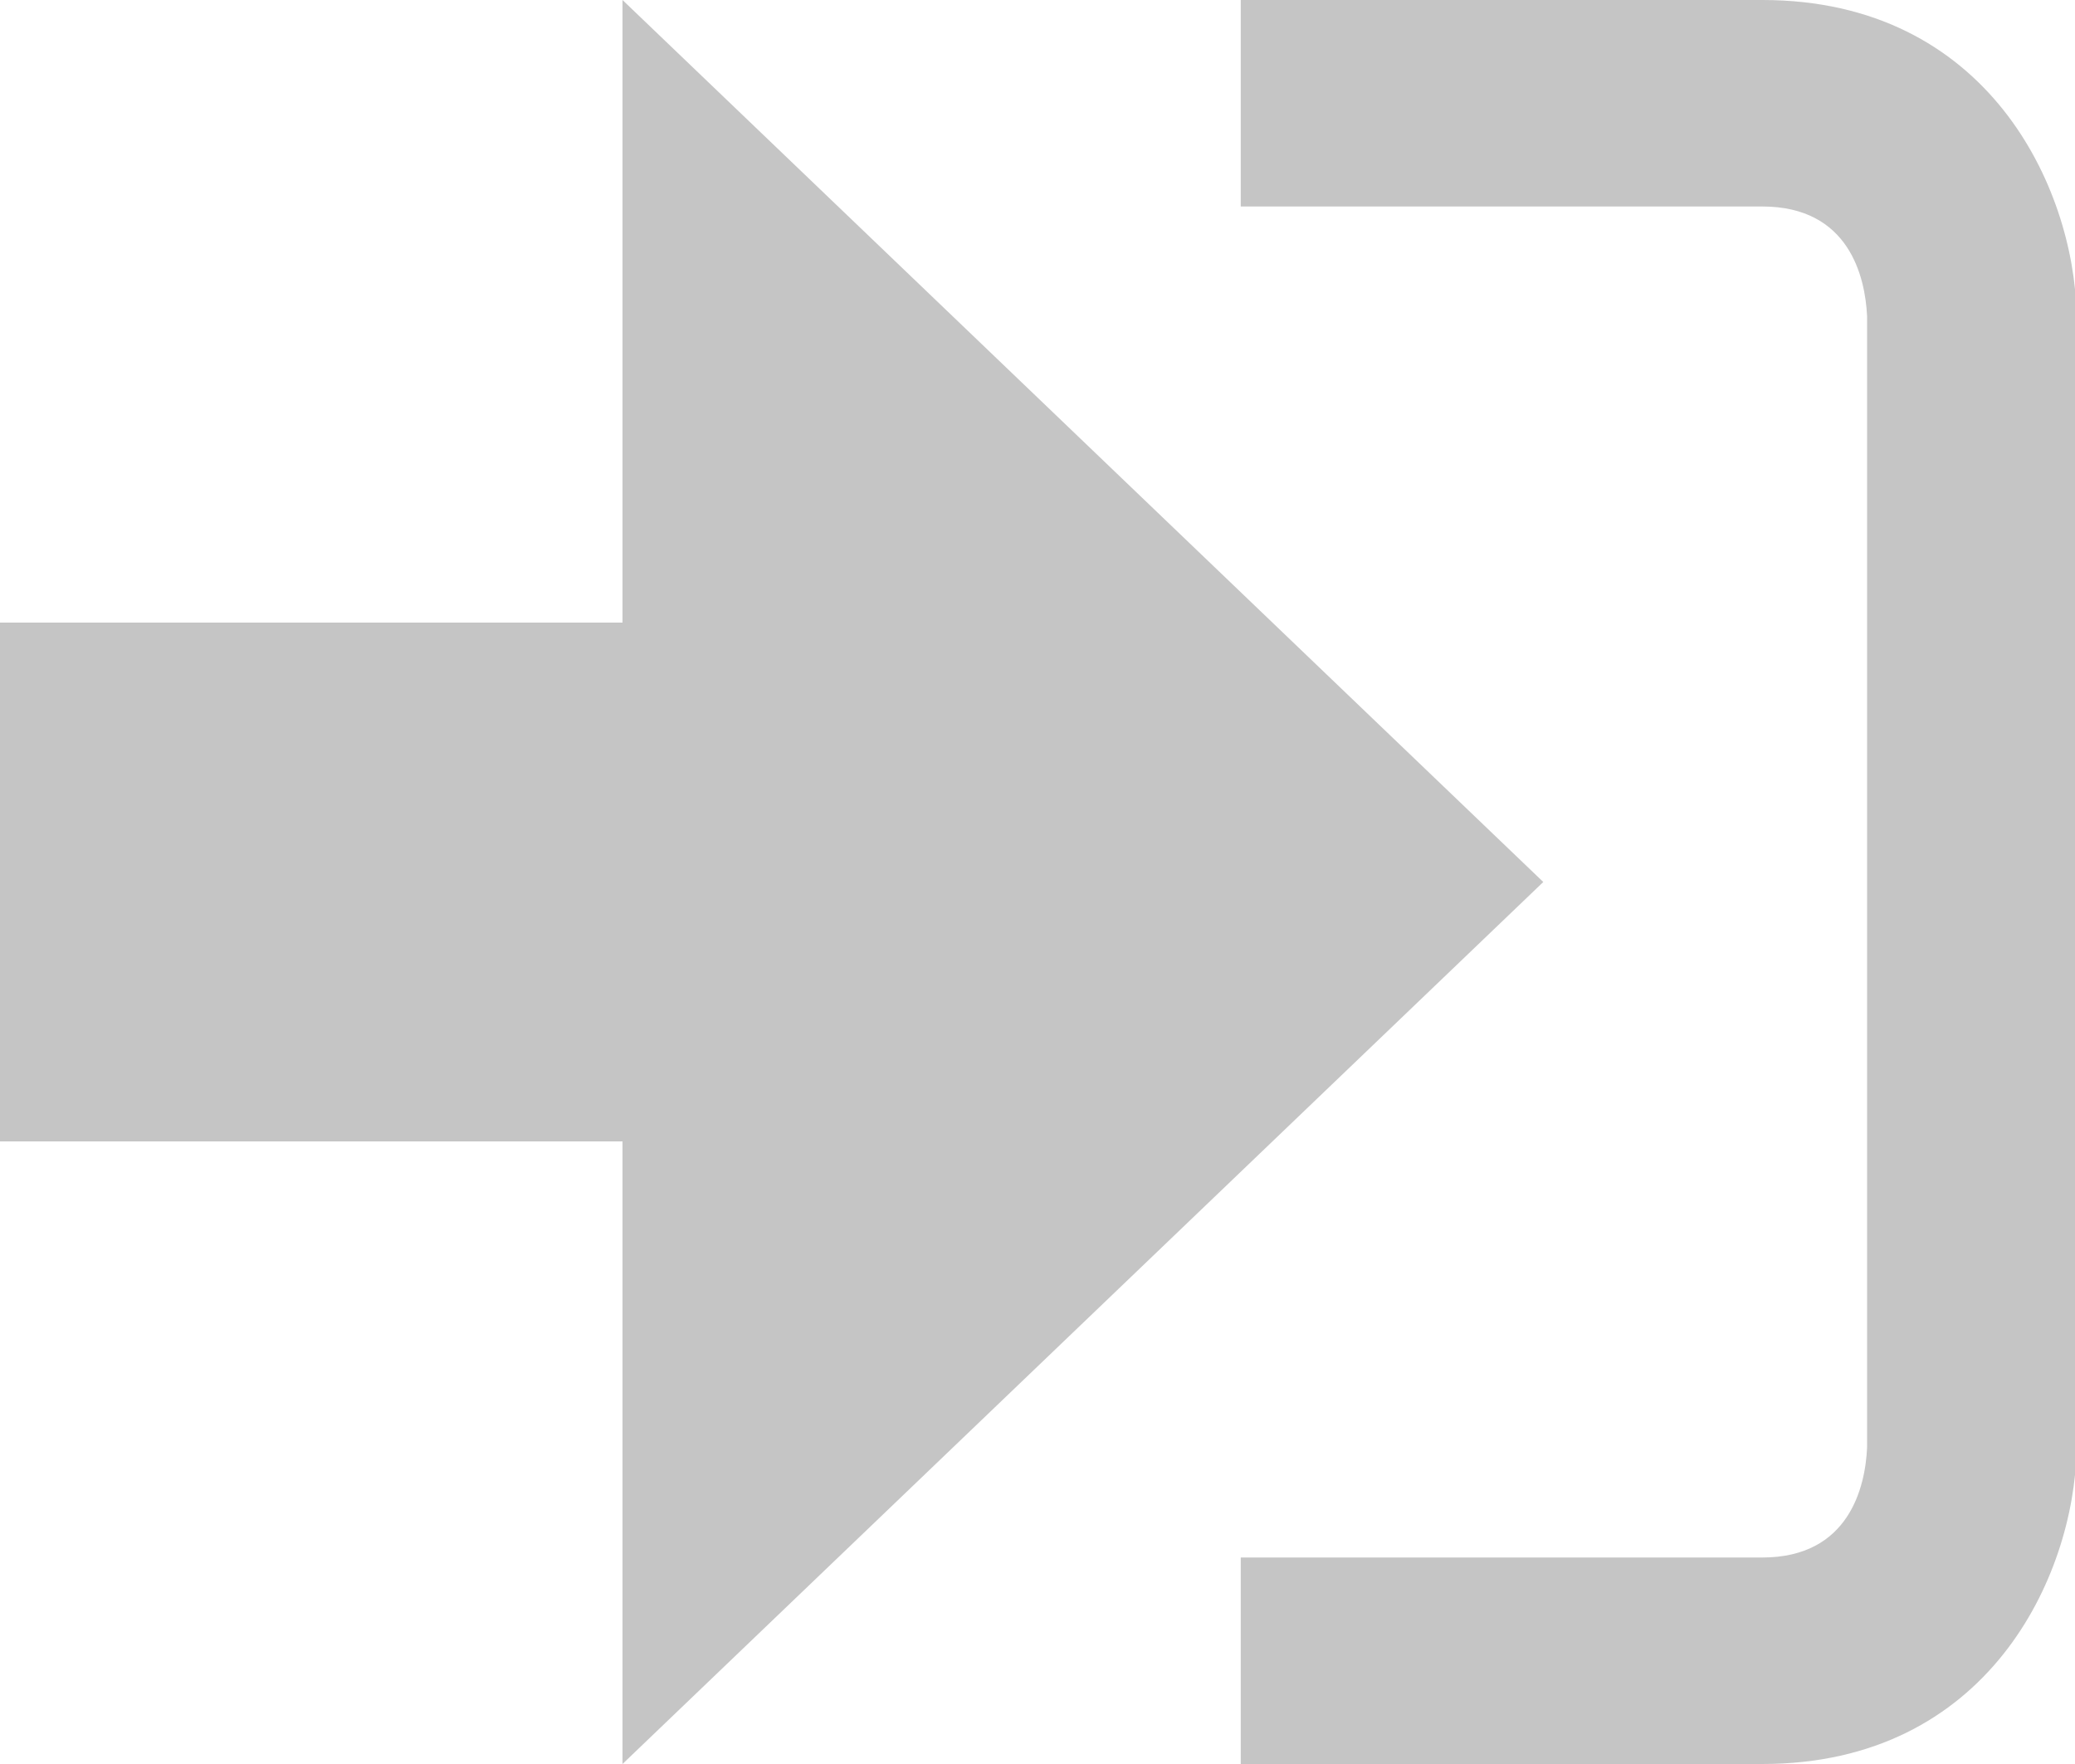
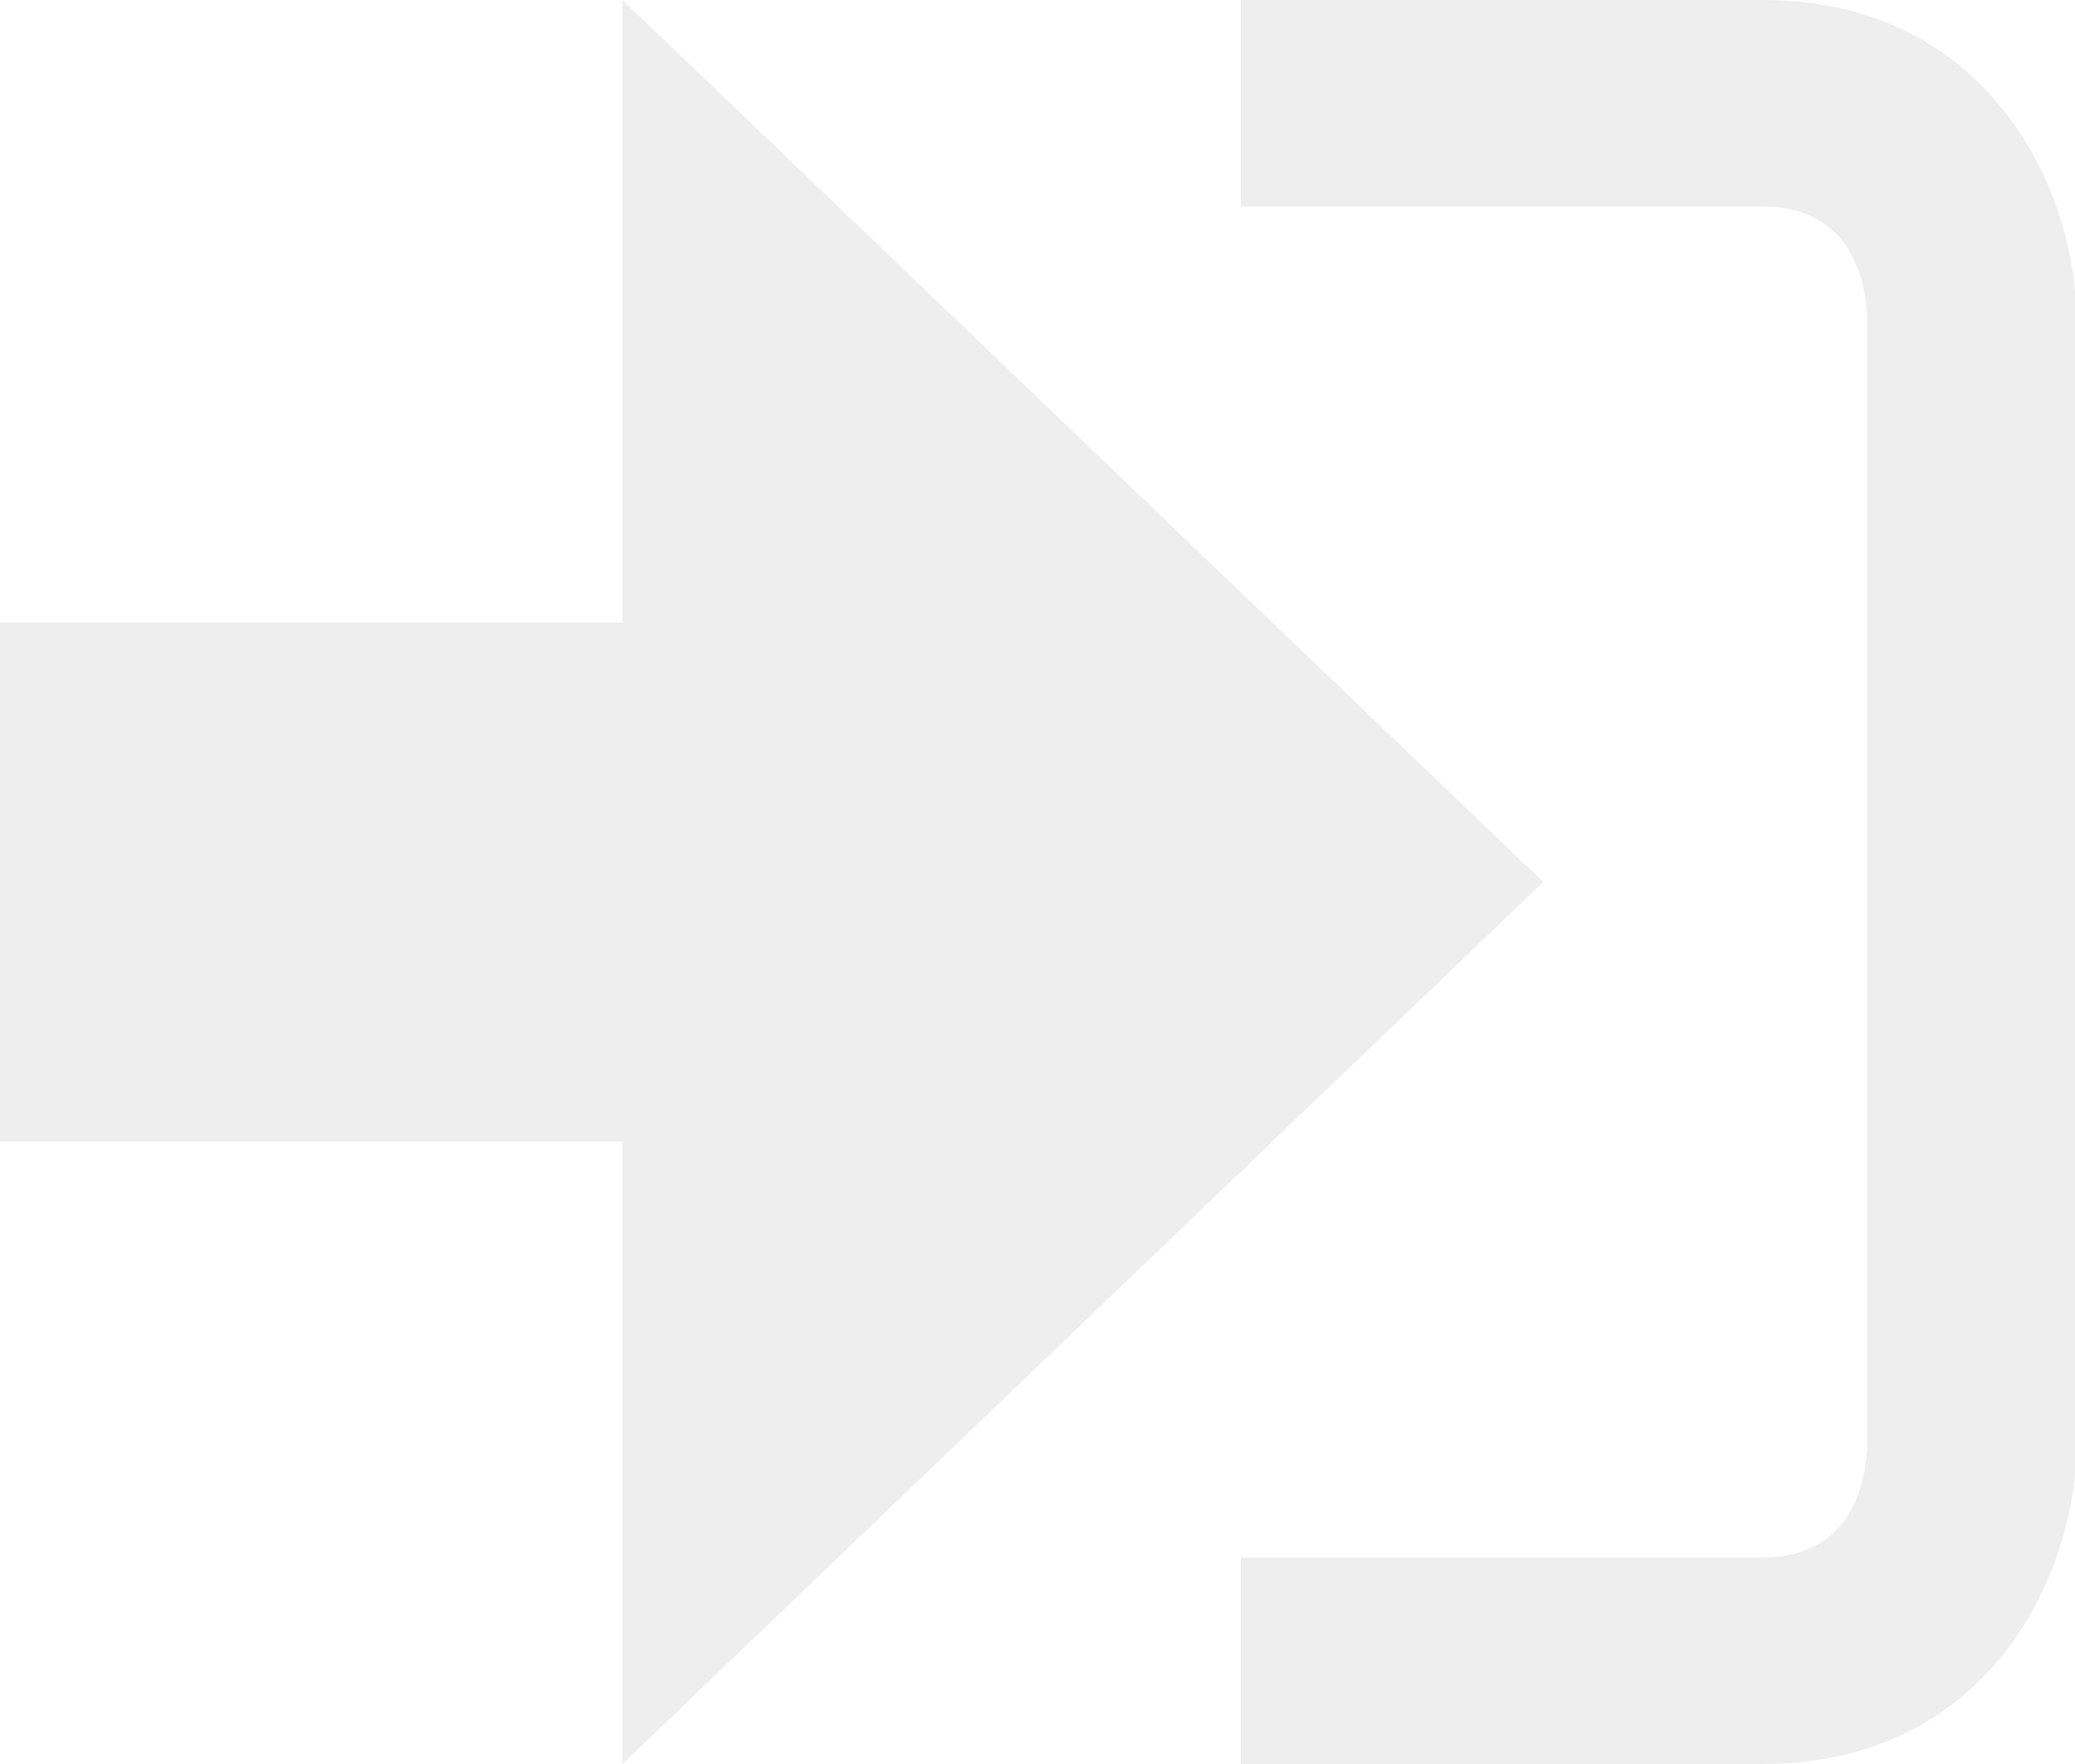
<svg xmlns="http://www.w3.org/2000/svg" width="20" height="17" viewBox="0 0 20 17">
-   <path fill="#c5c5c5" d="M14.875 8.5L6 0v6H0v5h6v6z" />
-   <path fill="#c5c5c5" d="M16.986 15.01h-5.027V17h5.027c2.178 0 3.004-1.81 3.029-3.026V3.028C19.99 1.811 19.164 0 16.986 0h-5.027v1.99h5.027c.839 0 .992.681 1.01 1.057v10.904c-.017.376-.171 1.059-1.01 1.059z" />
+   <path class="login" fill="#c5c5c5" fill-opacity="0.3" d="M14.875 8.5L6 0v6H0v5h6v6z" />
+   <path class="login" fill="#c5c5c5" fill-opacity="0.3" d="M16.986 15.01h-5.027V17h5.027c2.178 0 3.004-1.81 3.029-3.026V3.028C19.99 1.811 19.164 0 16.986 0h-5.027v1.99h5.027c.839 0 .992.681 1.01 1.057v10.904c-.017.376-.171 1.059-1.01 1.059z" />
</svg>
